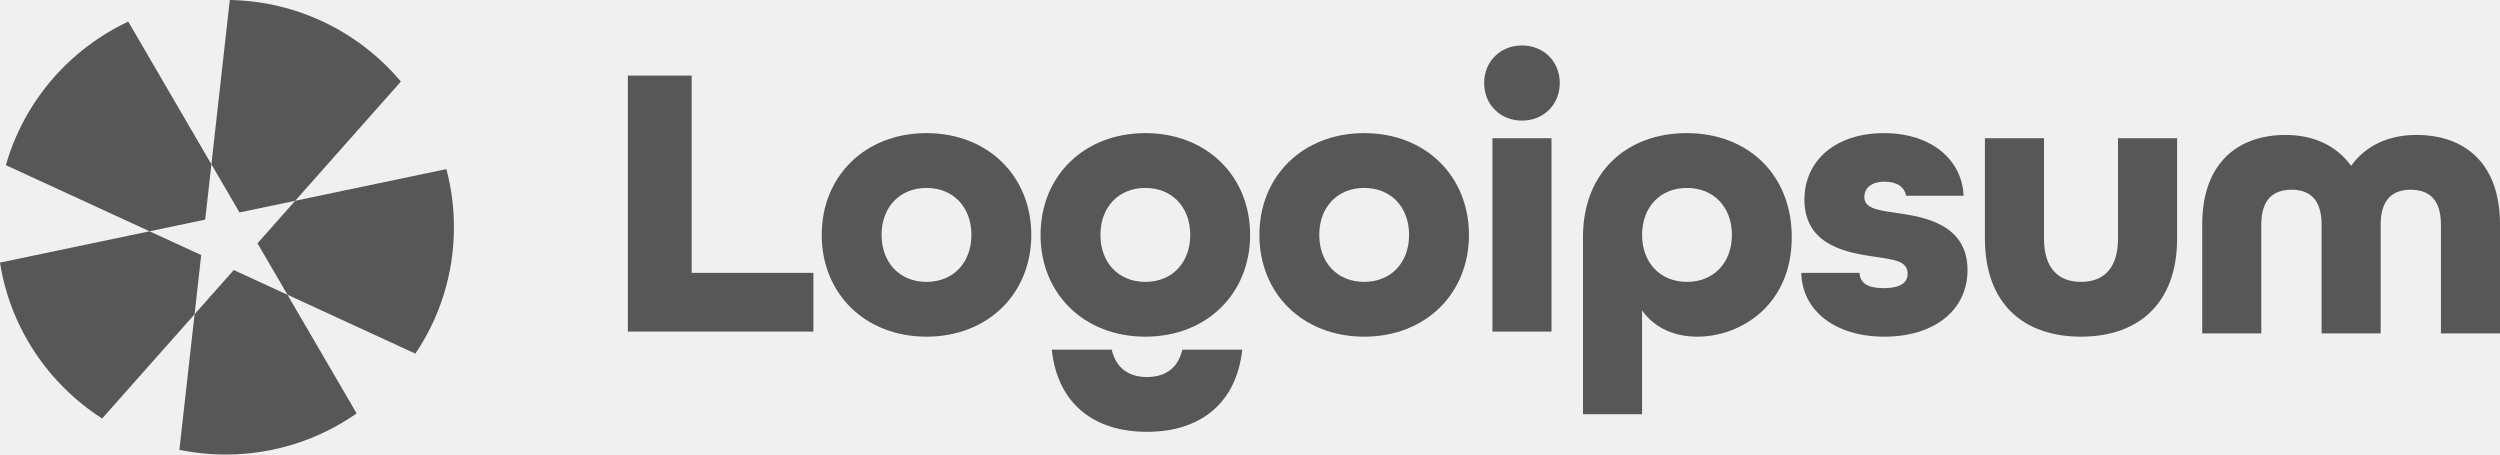
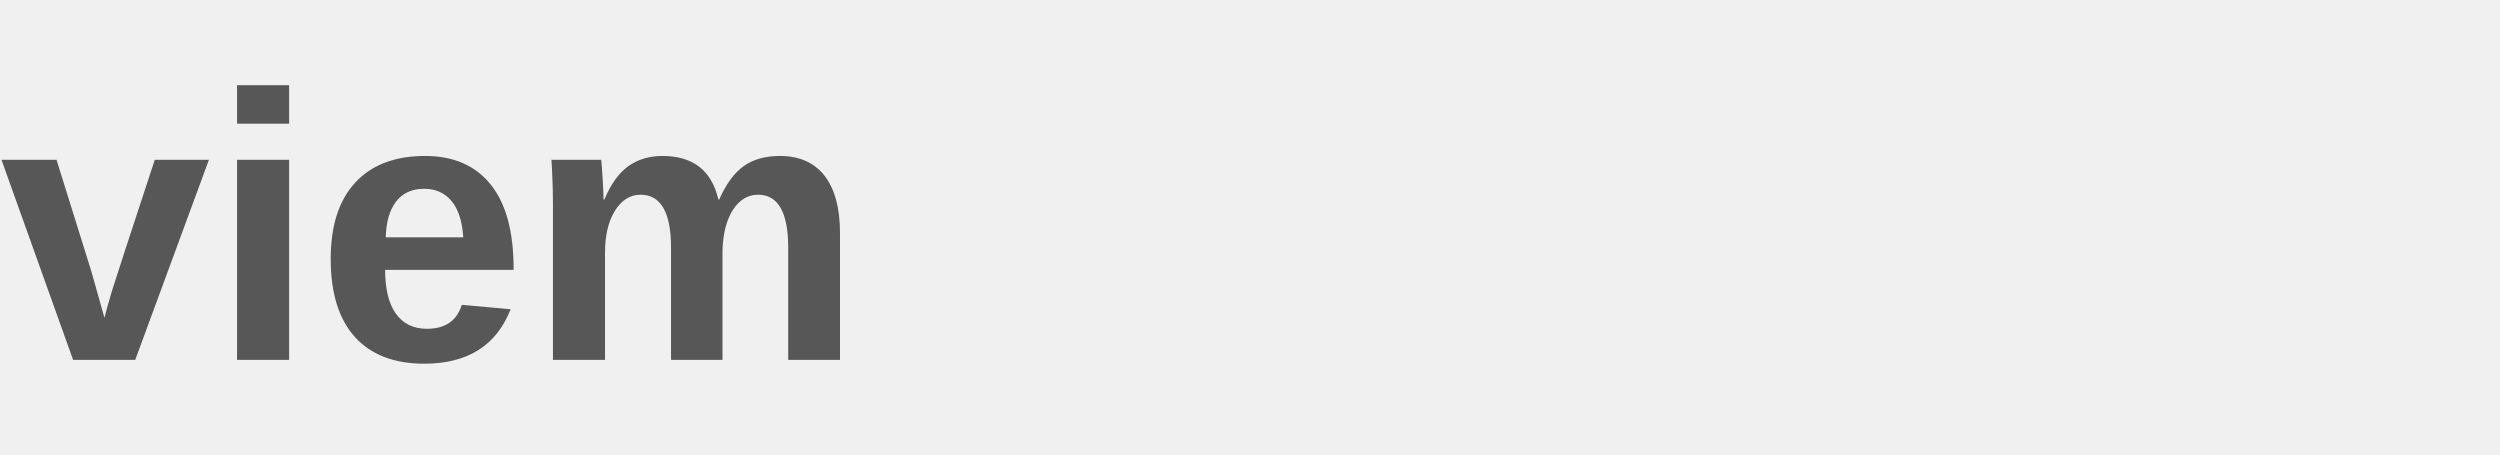
<svg xmlns="http://www.w3.org/2000/svg" width="132" height="24" viewBox="0 0 132 24" fill="none">
-   <g clip-path="url(#clip0_13_4415)">
-     <path d="M7.894 12.212L10.624 13.468L10.274 16.592L5.394 22.097C2.561 20.281 0.541 17.317 0 13.865L7.894 12.212Z" fill="#575757" />
-     <path d="M15.178 15.564L18.83 21.827C16.872 23.196 14.485 24 11.911 24C11.075 24 10.259 23.915 9.471 23.754L10.274 16.591L12.342 14.259L15.178 15.564Z" fill="#575757" />
-     <path d="M23.569 8.929C23.829 9.909 23.968 10.938 23.968 11.999C23.968 14.469 23.218 16.764 21.933 18.672L15.18 15.564L13.596 12.847L15.586 10.601L23.569 8.929Z" fill="#575757" />
-     <path d="M12.134 0C15.762 0.066 18.998 1.726 21.165 4.307L15.585 10.602L12.645 11.217L11.162 8.674L12.134 0Z" fill="#575757" />
-     <path d="M11.162 8.674L10.834 11.596L7.896 12.212L0.311 8.721C1.266 5.364 3.652 2.606 6.771 1.14L11.162 8.674Z" fill="#575757" />
-     <path d="M116.277 17.603V11.857C116.277 8.571 118.191 7.125 120.686 7.125C122.143 7.125 123.37 7.683 124.139 8.757C124.909 7.683 126.115 7.125 127.592 7.125C130.087 7.125 132.001 8.571 132.001 11.857V17.603H128.881V11.857C128.881 10.493 128.216 10.018 127.28 10.018C126.365 10.018 125.699 10.493 125.699 11.857V17.603H122.58V11.857C122.58 10.493 121.914 10.018 120.999 10.018C120.063 10.018 119.397 10.493 119.397 11.857V17.603H116.277Z" fill="#575757" />
-     <path d="M109.878 17.776C106.841 17.776 104.803 16.04 104.803 12.589V7.298H107.923V12.589C107.923 14.201 108.713 14.883 109.878 14.883C111.042 14.883 111.832 14.201 111.832 12.589V7.298H114.952V12.589C114.952 16.019 112.914 17.776 109.878 17.776Z" fill="#575757" />
-     <path d="M99.496 17.776C96.854 17.776 95.149 16.371 95.107 14.407H98.186C98.206 14.945 98.602 15.213 99.454 15.213C100.411 15.213 100.723 14.883 100.723 14.449C100.723 13.767 99.974 13.705 99.017 13.56C97.603 13.353 95.274 13.002 95.274 10.543C95.274 8.476 96.917 7.029 99.475 7.029C102.033 7.029 103.614 8.497 103.677 10.336H100.64C100.557 9.861 100.14 9.592 99.516 9.592C98.747 9.592 98.435 9.985 98.435 10.398C98.435 11.018 99.184 11.101 100.141 11.245C101.617 11.452 103.885 11.845 103.885 14.263C103.885 16.371 102.137 17.776 99.496 17.776Z" fill="#575757" />
-     <path d="M83.582 21.868V12.506C83.582 9.075 85.911 7.029 89.052 7.029C92.317 7.029 94.605 9.241 94.605 12.527C94.605 16.081 91.943 17.776 89.614 17.776C88.386 17.776 87.346 17.301 86.702 16.391V21.868H83.582ZM89.072 14.883C90.487 14.883 91.444 13.87 91.444 12.403C91.444 10.935 90.487 9.923 89.072 9.923C87.658 9.923 86.702 10.935 86.702 12.403C86.702 13.87 87.658 14.883 89.072 14.883Z" fill="#575757" />
-     <path d="M80.36 6.368C79.216 6.368 78.363 5.521 78.363 4.384C78.363 3.247 79.216 2.4 80.36 2.4C81.504 2.4 82.356 3.247 82.356 4.384C82.356 5.521 81.504 6.368 80.36 6.368ZM78.8 17.507V7.298H81.92V17.507H78.8Z" fill="#575757" />
-     <path d="M72.029 17.776C68.784 17.776 66.496 15.503 66.496 12.403C66.496 9.303 68.784 7.029 72.029 7.029C75.273 7.029 77.561 9.303 77.561 12.403C77.561 15.503 75.273 17.776 72.029 17.776ZM72.029 14.883C73.443 14.883 74.4 13.87 74.4 12.403C74.4 10.935 73.443 9.923 72.029 9.923C70.615 9.923 69.657 10.935 69.657 12.403C69.657 13.87 70.615 14.883 72.029 14.883Z" fill="#575757" />
-     <path d="M60.474 17.776C57.229 17.776 54.941 15.503 54.941 12.403C54.941 9.303 57.229 7.029 60.474 7.029C63.718 7.029 66.006 9.303 66.006 12.403C66.006 15.503 63.718 17.776 60.474 17.776ZM60.474 14.883C61.888 14.883 62.845 13.87 62.845 12.403C62.845 10.935 61.888 9.923 60.474 9.923C59.059 9.923 58.103 10.935 58.103 12.403C58.103 13.87 59.059 14.883 60.474 14.883Z" fill="#575757" />
-     <path d="M48.919 17.776C45.675 17.776 43.387 15.503 43.387 12.403C43.387 9.303 45.675 7.029 48.919 7.029C52.164 7.029 54.452 9.303 54.452 12.403C54.452 15.503 52.164 17.776 48.919 17.776ZM48.919 14.883C50.333 14.883 51.29 13.87 51.29 12.403C51.29 10.935 50.333 9.923 48.919 9.923C47.505 9.923 46.548 10.935 46.548 12.403C46.548 13.87 47.505 14.883 48.919 14.883Z" fill="#575757" />
-     <path d="M33.15 17.507V3.991H36.52V14.407H42.947V17.507H33.15Z" fill="#575757" />
-     <path d="M65.591 18.464C65.277 21.334 63.337 22.8 60.563 22.8C57.787 22.8 55.846 21.349 55.533 18.464H58.698C58.937 19.468 59.629 19.907 60.563 19.907C61.496 19.907 62.188 19.468 62.427 18.464H65.591Z" fill="#575757" />
-   </g>
-   <defs>
-     <clipPath id="clip0_13_4415">
-       <rect width="132" height="24" fill="white" />
-     </clipPath>
-   </defs>
+   <text x="0" y="19" font-family="Arial, Helvetica, sans-serif" font-weight="700" font-size="20" fill="#575757" textLength="132" lengthAdjust="spacingAndGlyphs">viem</text>
</svg>
